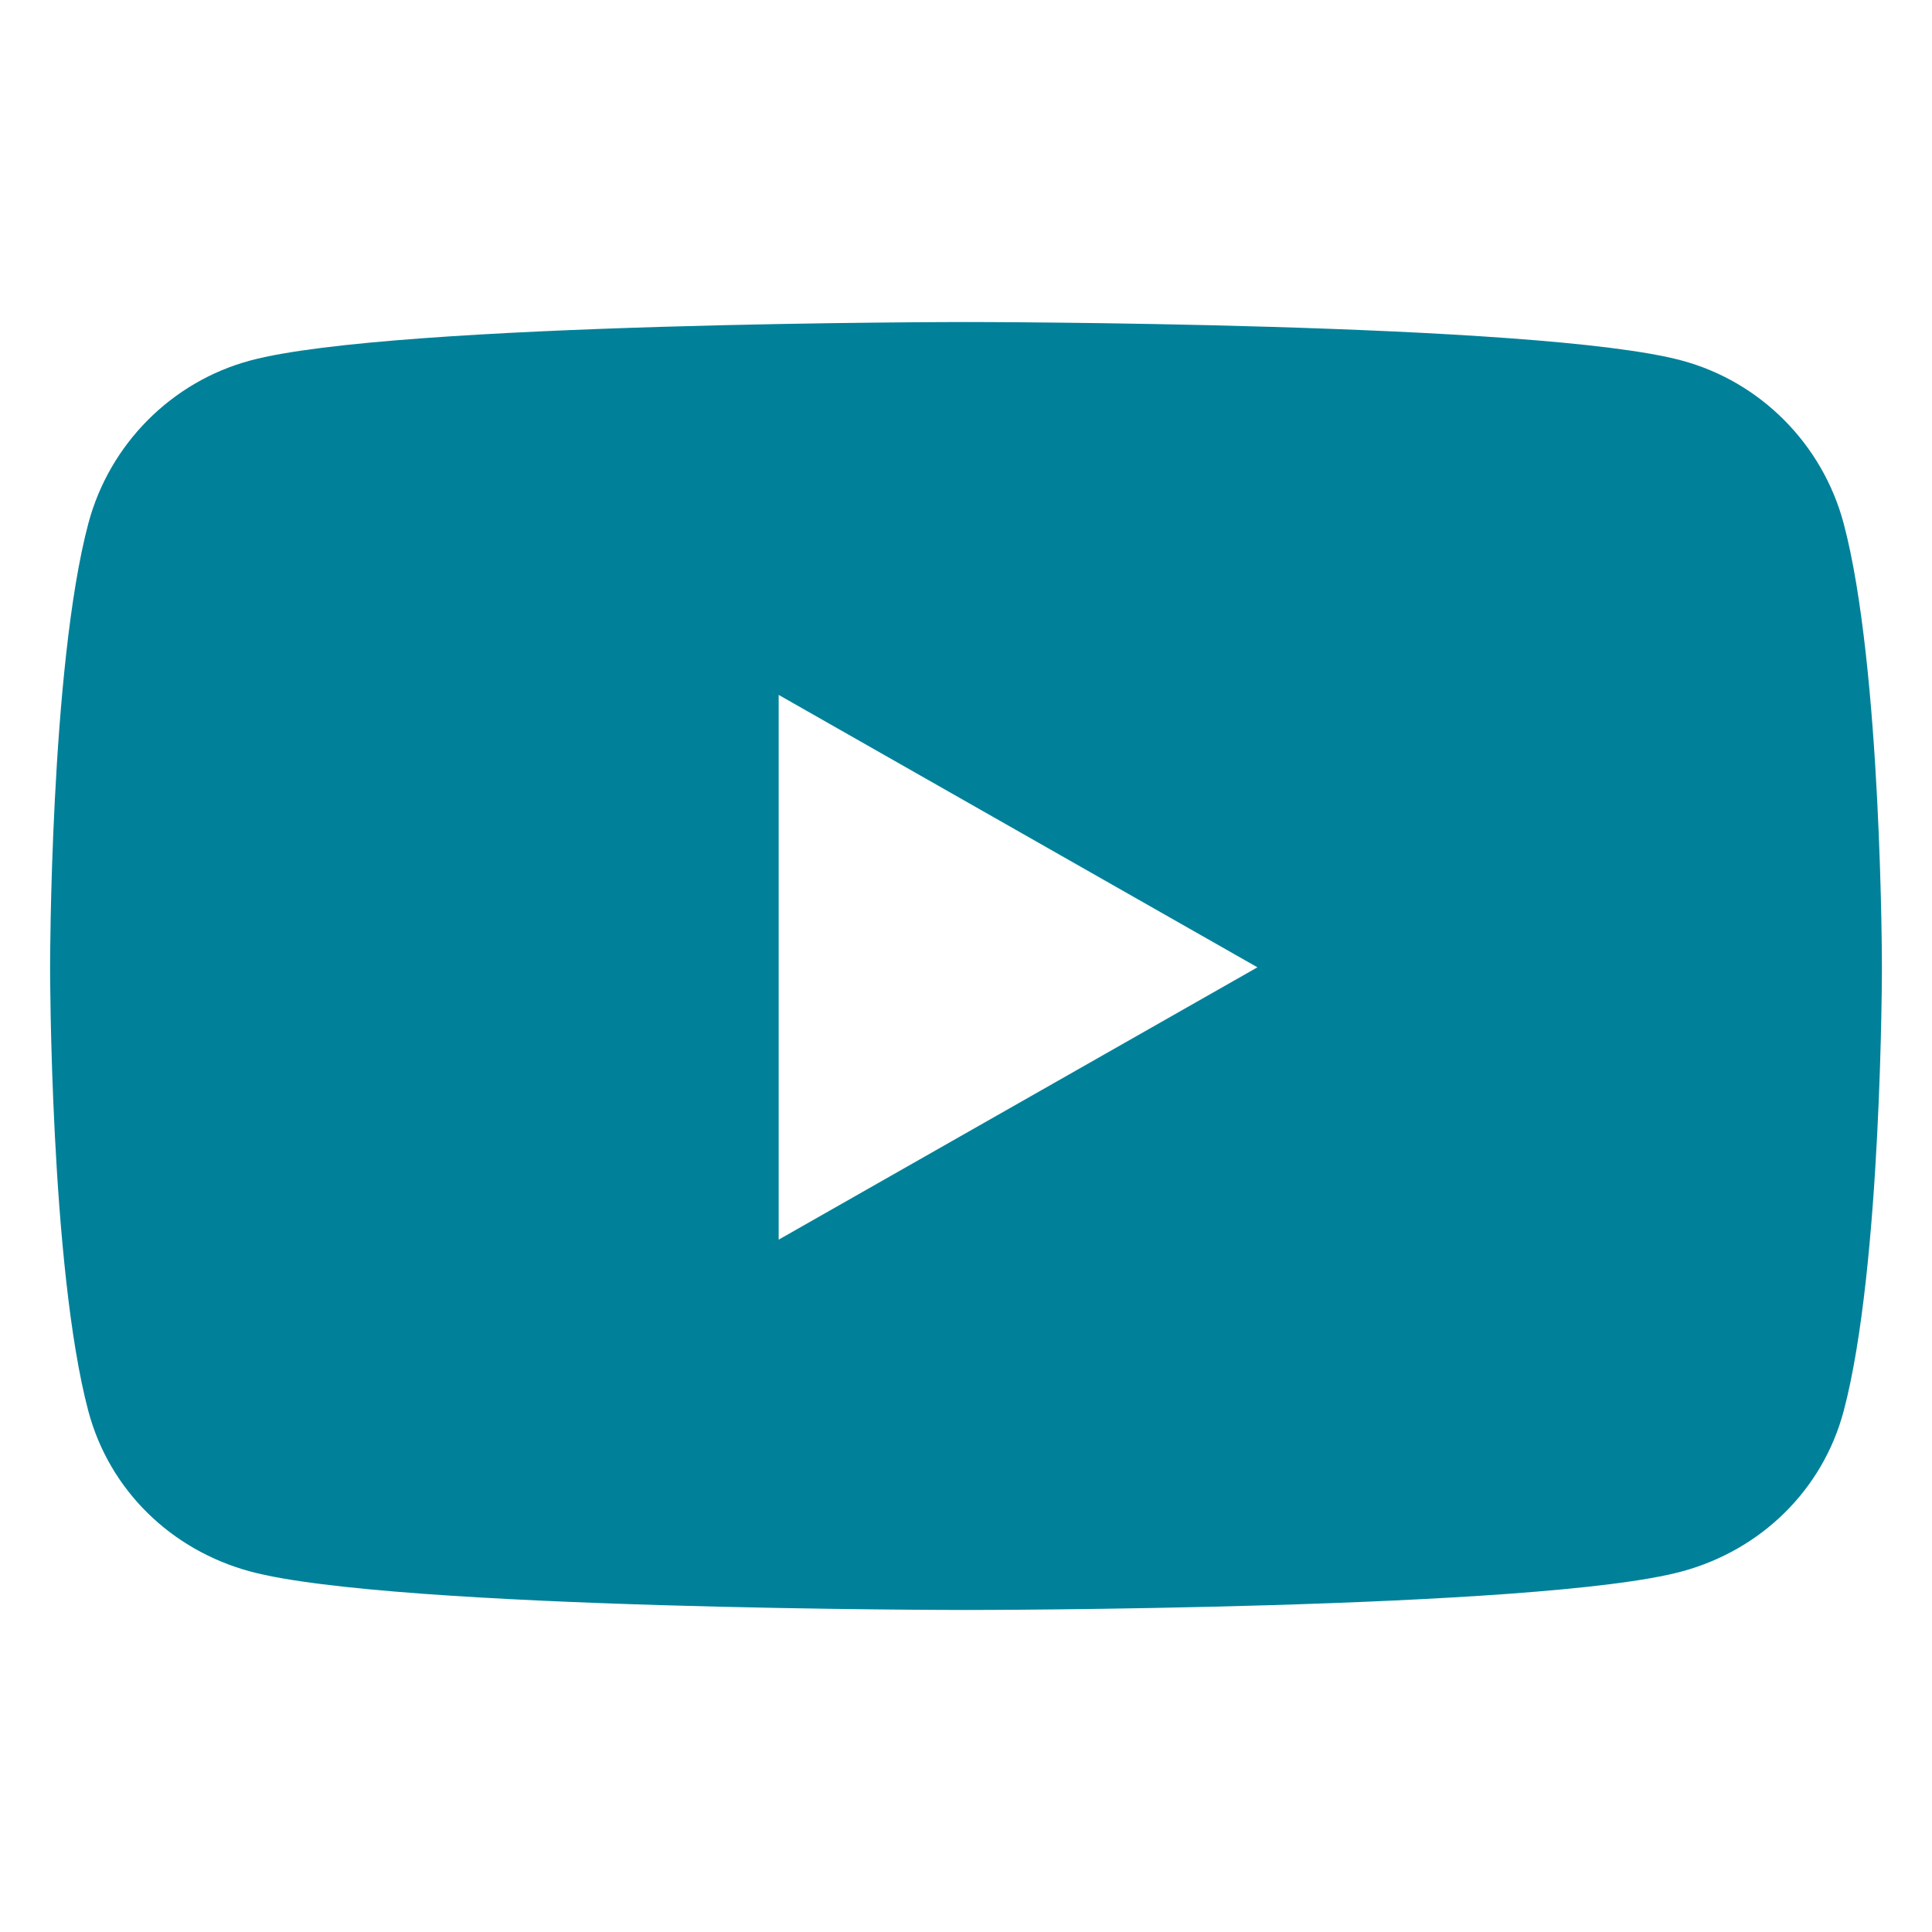
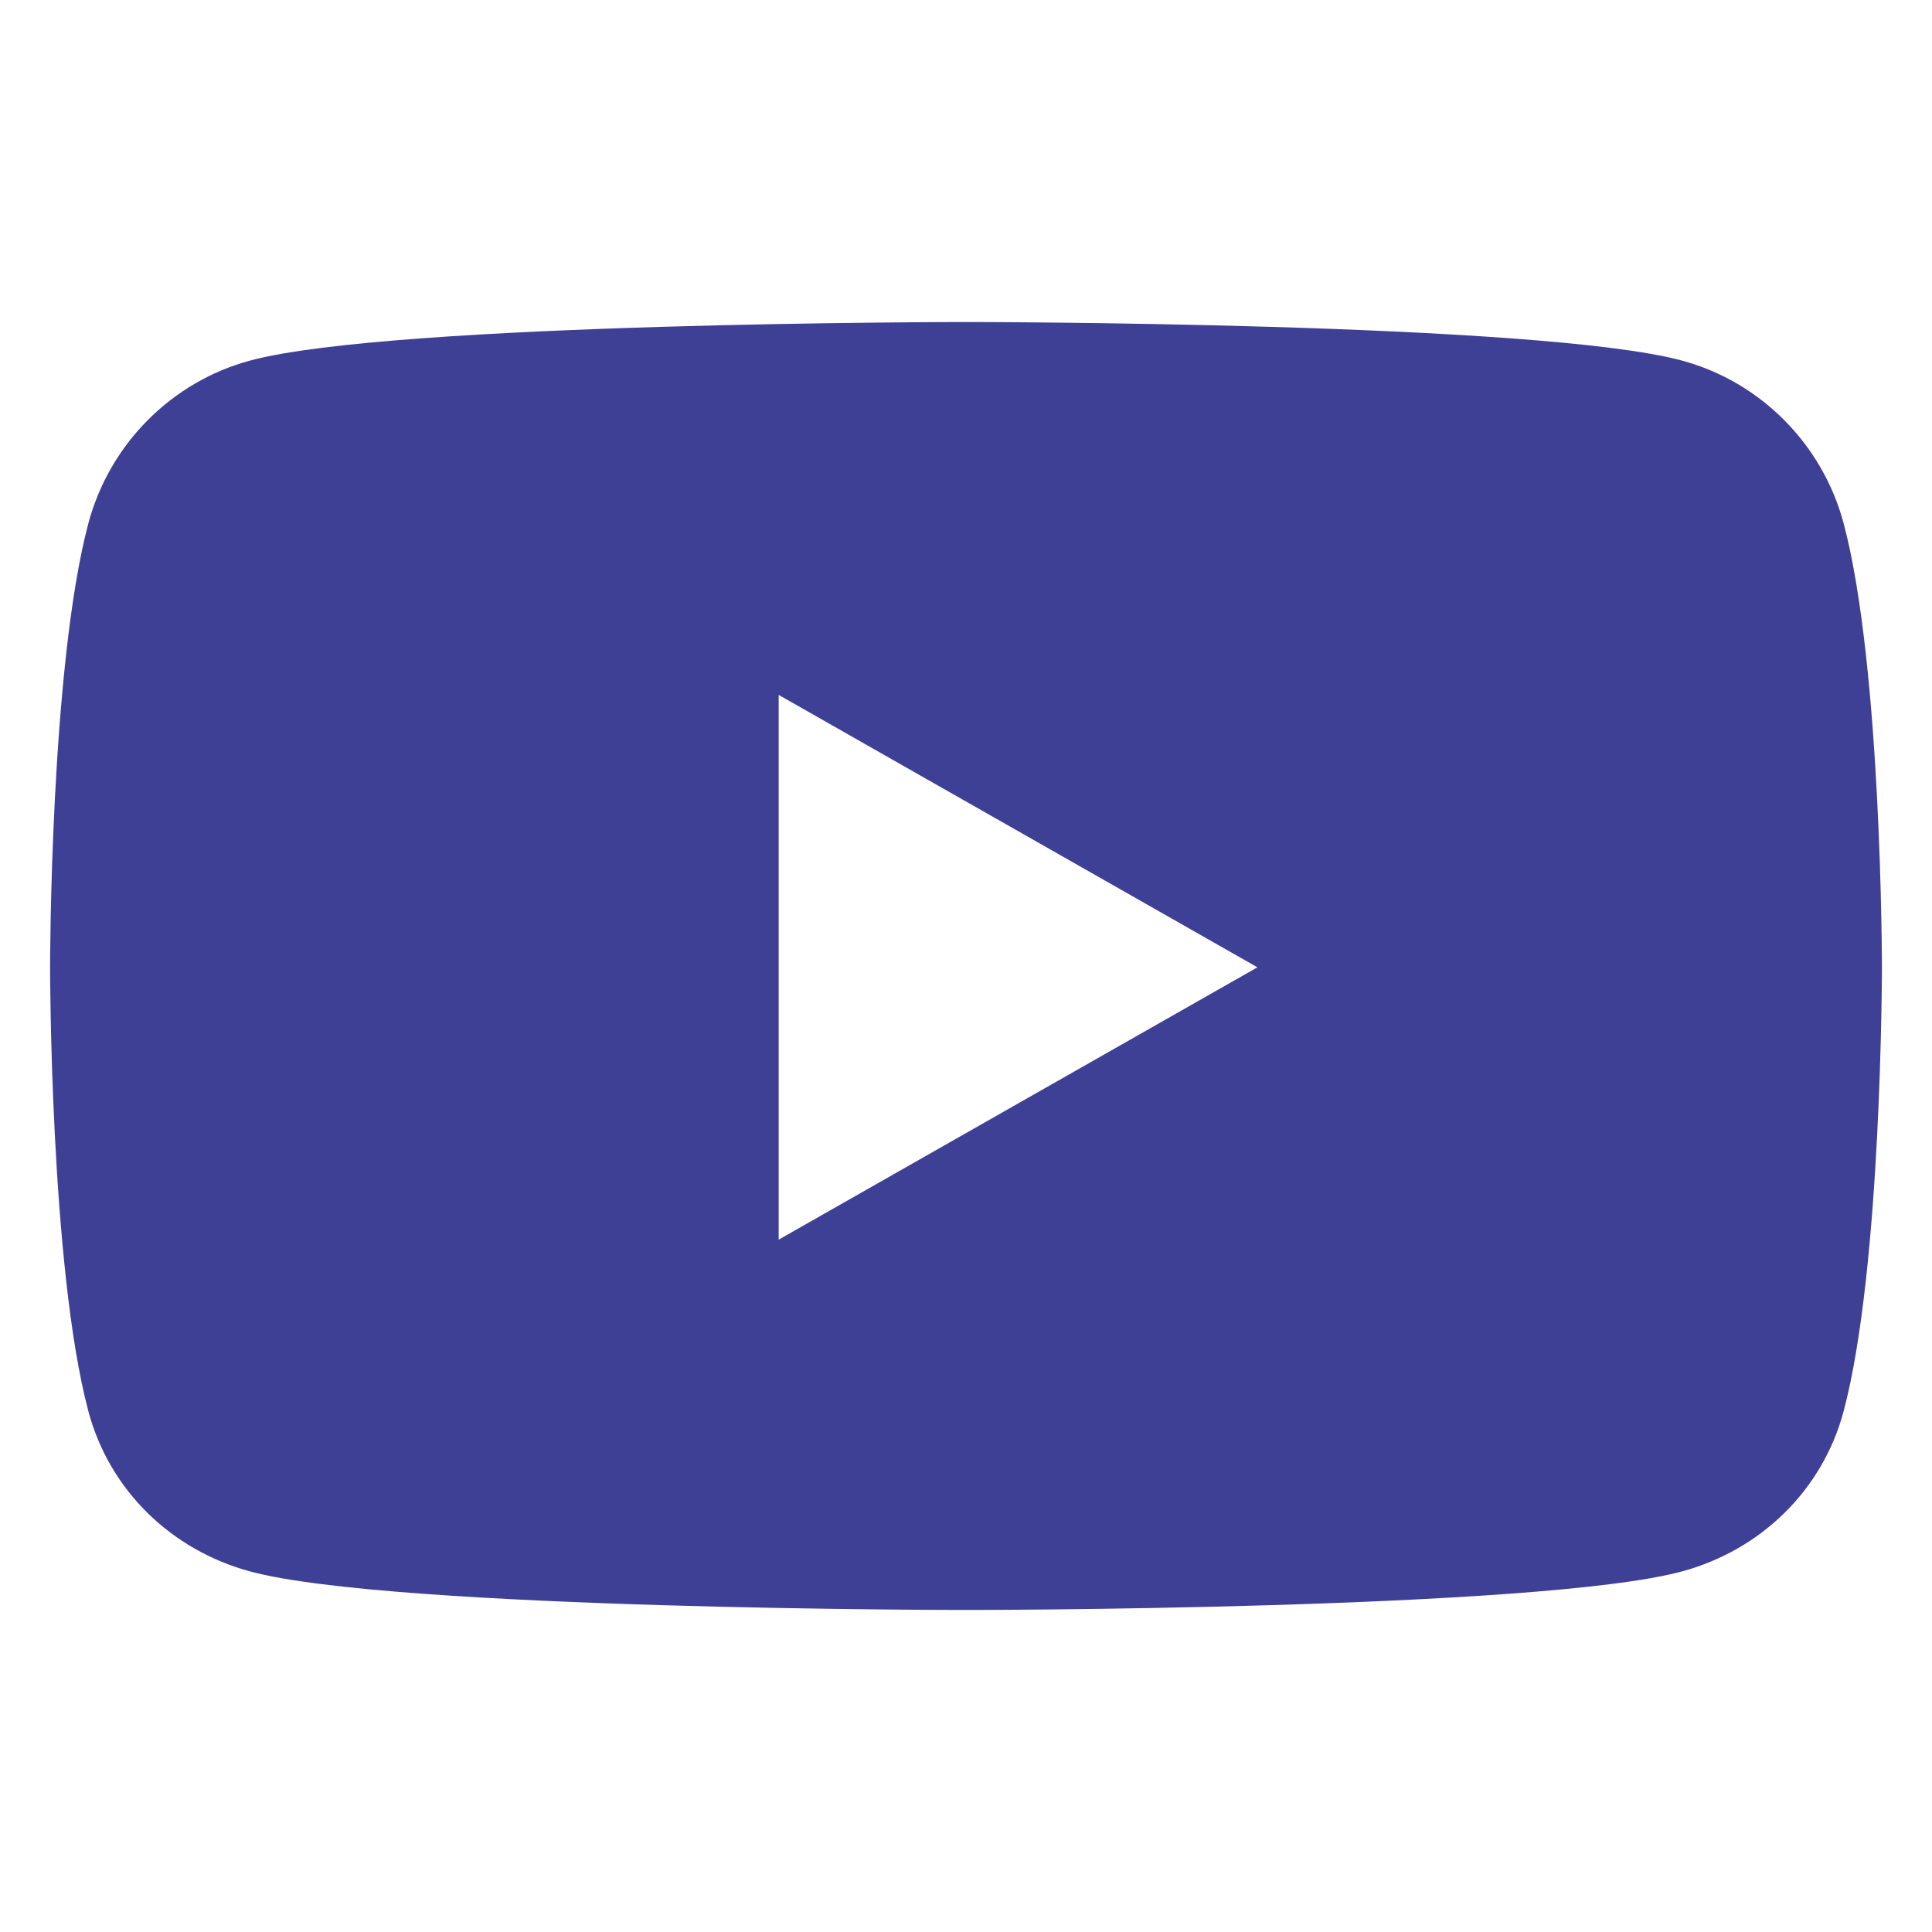
<svg xmlns="http://www.w3.org/2000/svg" width="25" height="25" viewBox="0 0 25 25" fill="none">
-   <path d="M23.857 6.774C23.584 5.748 22.781 4.939 21.761 4.665C19.912 4.167 12.5 4.167 12.5 4.167C12.5 4.167 5.088 4.167 3.239 4.665C2.219 4.939 1.416 5.748 1.143 6.774C0.648 8.635 0.648 12.517 0.648 12.517C0.648 12.517 0.648 16.398 1.143 18.259C1.416 19.286 2.219 20.06 3.239 20.335C5.088 20.833 12.5 20.833 12.5 20.833C12.5 20.833 19.912 20.833 21.761 20.335C22.781 20.06 23.584 19.286 23.857 18.259C24.352 16.398 24.352 12.517 24.352 12.517C24.352 12.517 24.352 8.635 23.857 6.774ZM10.076 16.041V8.992L16.271 12.517L10.076 16.041Z" fill="#018199" />
+   <path d="M23.857 6.774C23.584 5.748 22.781 4.939 21.761 4.665C19.912 4.167 12.5 4.167 12.5 4.167C12.5 4.167 5.088 4.167 3.239 4.665C2.219 4.939 1.416 5.748 1.143 6.774C0.648 8.635 0.648 12.517 0.648 12.517C0.648 12.517 0.648 16.398 1.143 18.259C1.416 19.286 2.219 20.06 3.239 20.335C5.088 20.833 12.5 20.833 12.5 20.833C12.5 20.833 19.912 20.833 21.761 20.335C22.781 20.06 23.584 19.286 23.857 18.259C24.352 16.398 24.352 12.517 24.352 12.517C24.352 12.517 24.352 8.635 23.857 6.774ZM10.076 16.041V8.992L16.271 12.517L10.076 16.041Z" fill="#3e4095" />
</svg>
